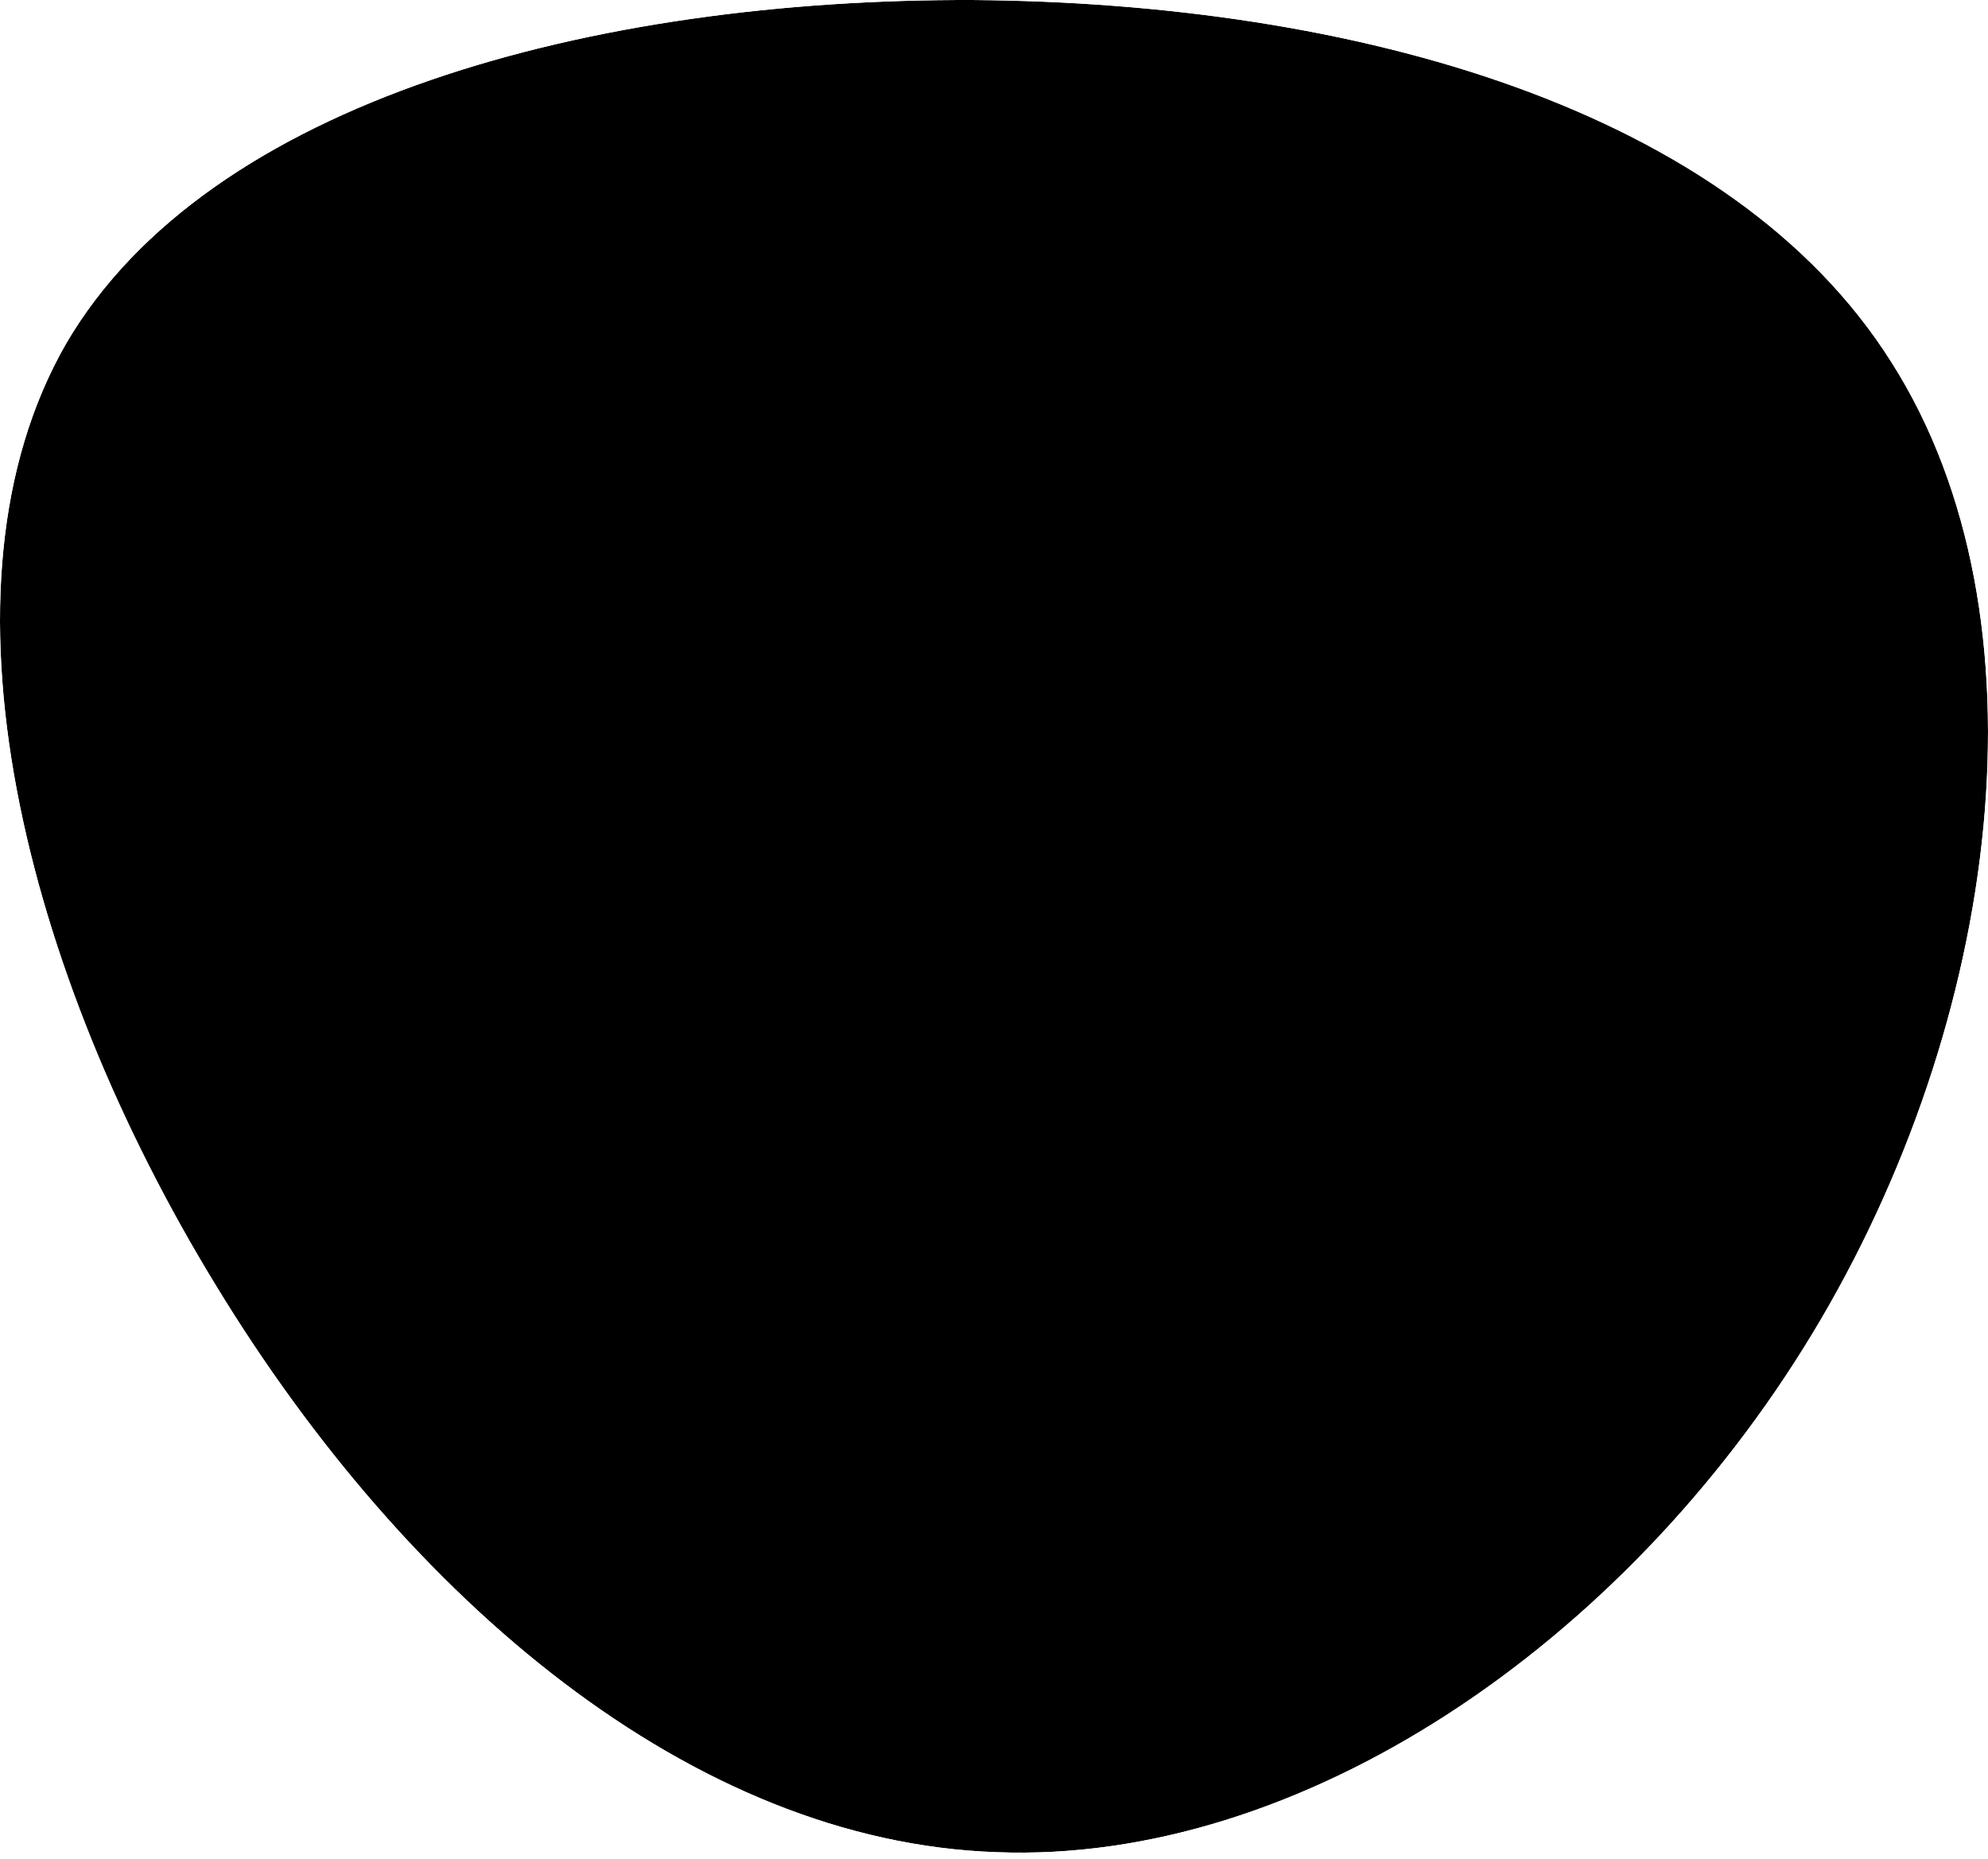
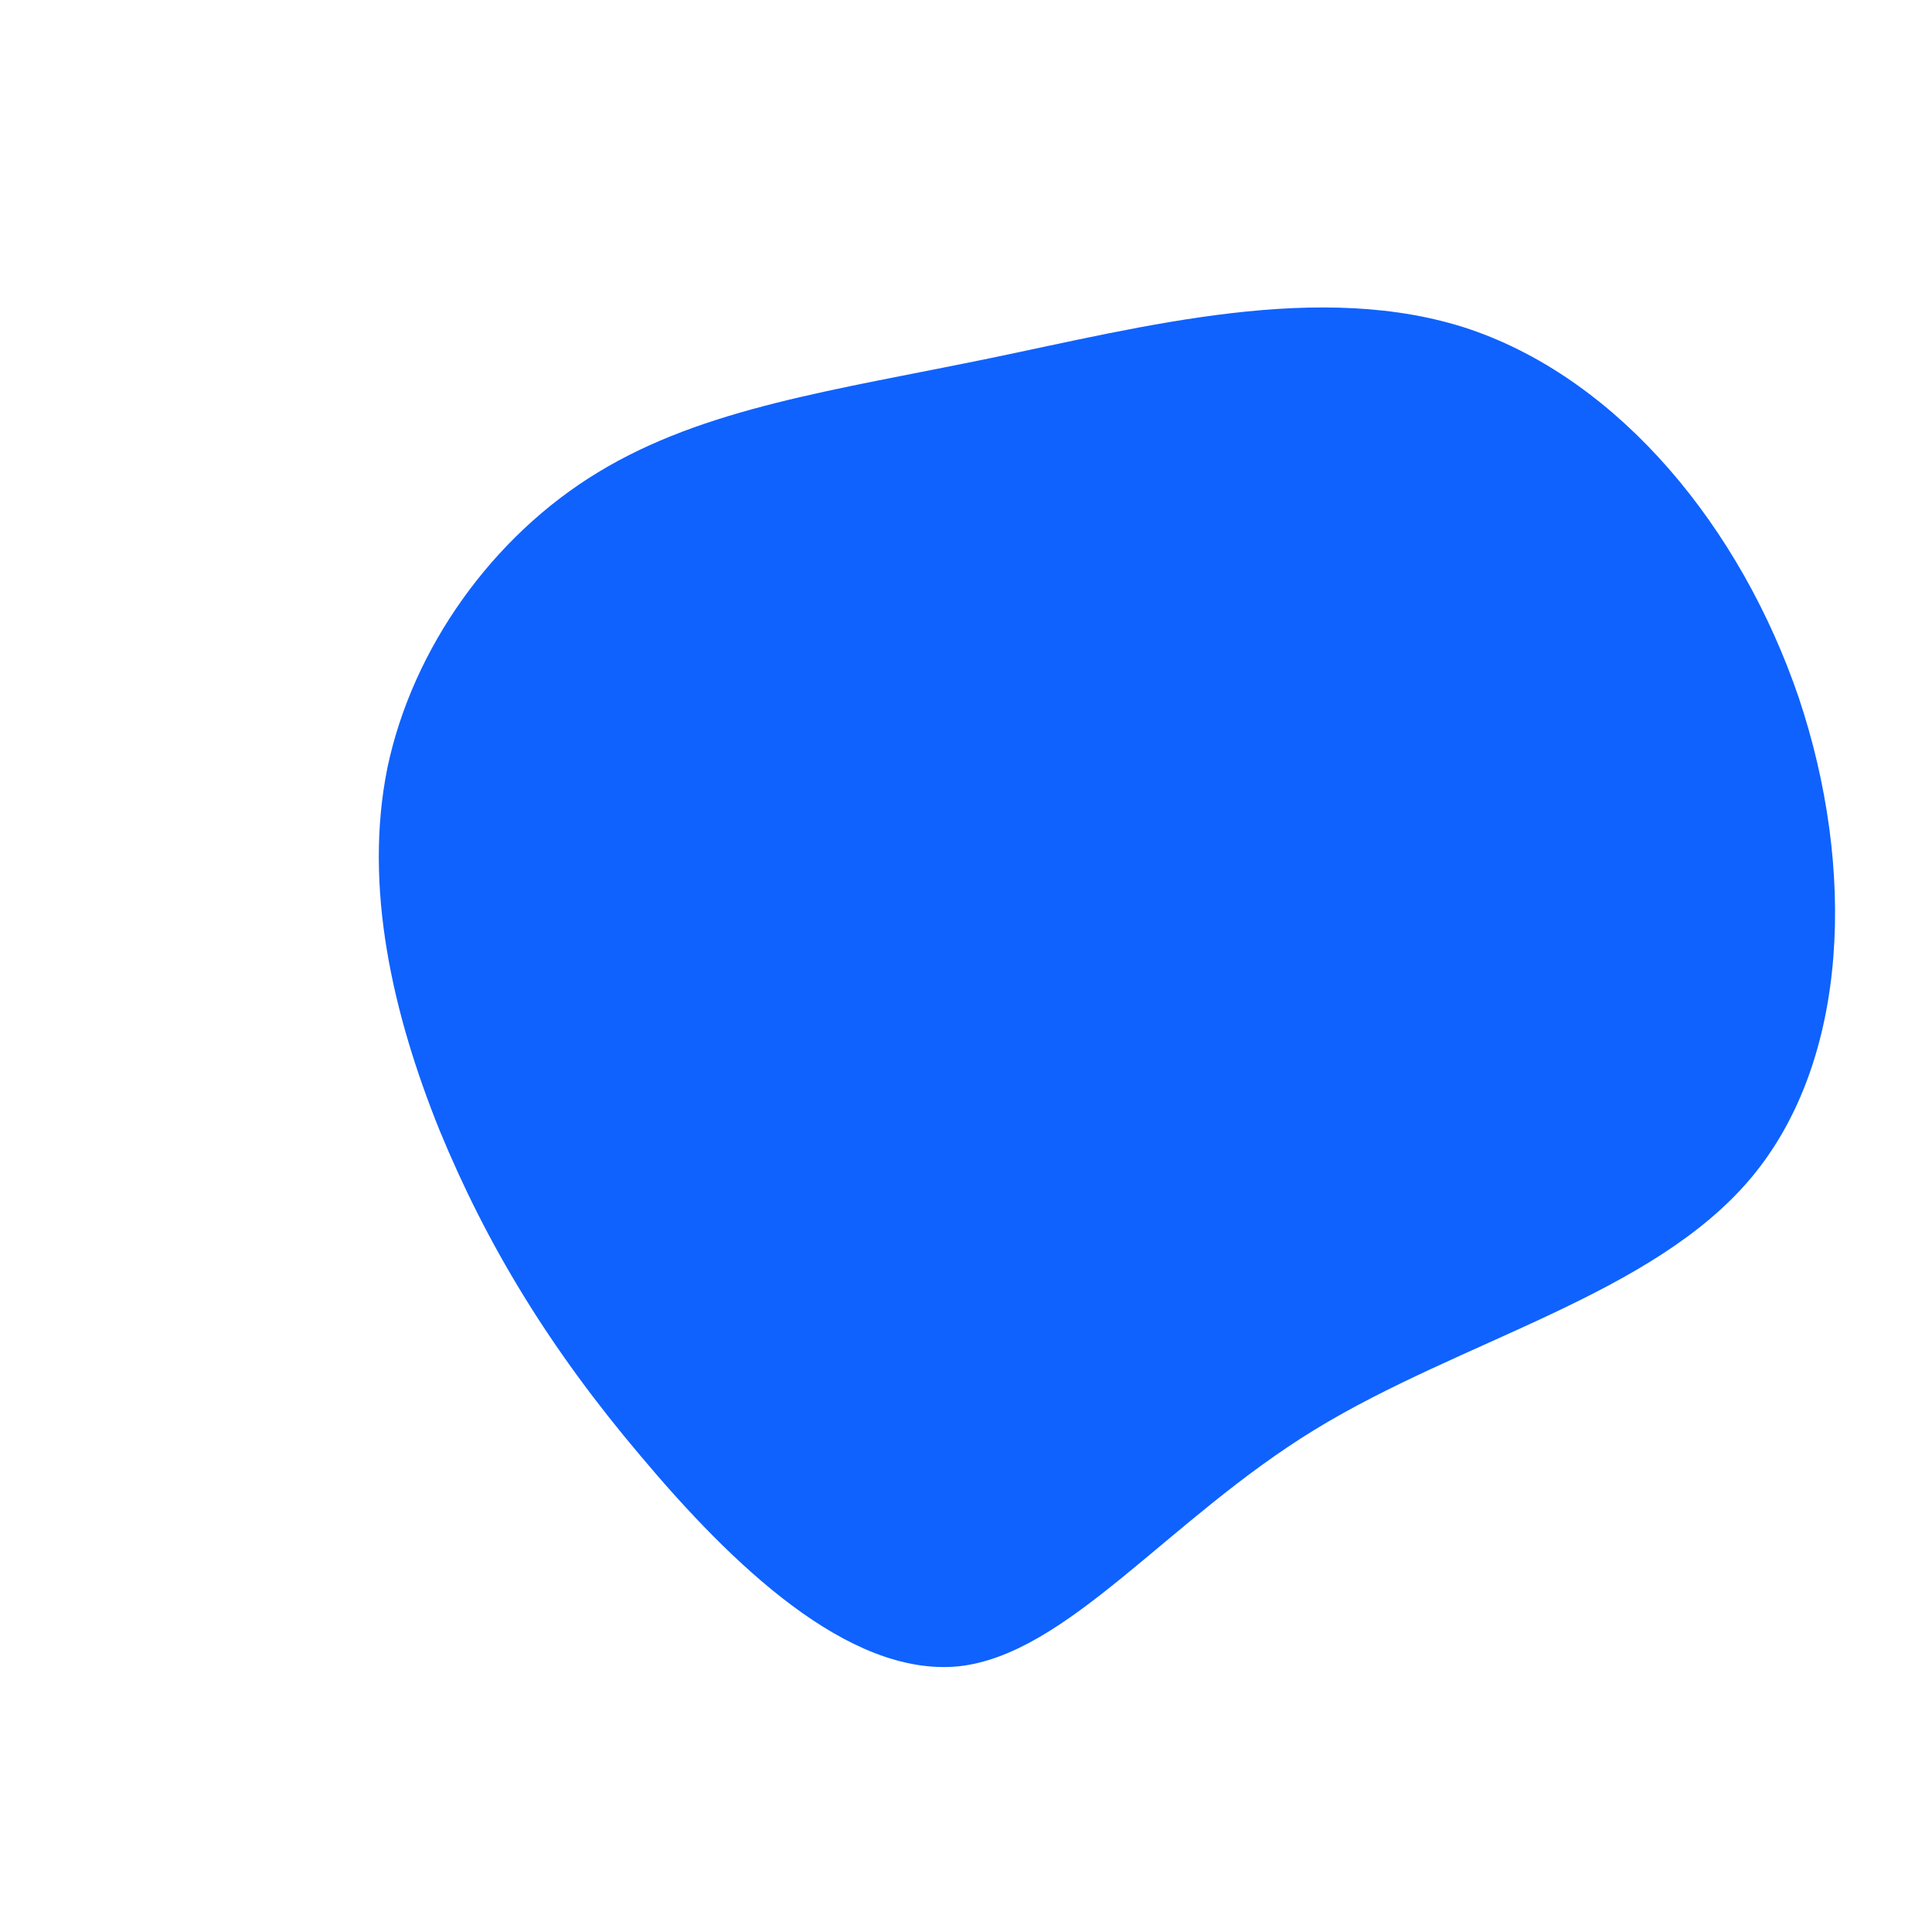
- <svg xmlns="http://www.w3.org/2000/svg" viewBox="0 0 200 187">
-   <mask id="mask0" mask-type="alpha">
-     <path d="M190.312 36.488C206.582 62.119 201.309 102.826 182.328 134.186C163.346 165.547          130.807 187.559 100.226 186.353C69.645 185.297 41.023 161.023 21.74 129.362C2.458          97.851 -7.485 59.103 6.676 34.528C20.987 10.103 59.703 -0.149 97.967          0.002C136.23 0.303 174.193 10.857 190.312 36.488Z" />
-   </mask>
-   <g mask="url(#mask0)">
-     <path d="M190.312 36.488C206.582 62.119 201.309 102.826 182.328 134.186C163.346          165.547 130.807 187.559 100.226 186.353C69.645 185.297 41.023 161.023 21.74          129.362C2.458 97.851 -7.485 59.103 6.676 34.528C20.987 10.103 59.703          -0.149 97.967 0.002C136.23 0.303 174.193 10.857 190.312 36.488Z" />
-     <image href="" />
-   </g>
+ <svg xmlns="http://www.w3.org/2000/svg" viewBox="0 0 200 200">
+   <path fill="#0F62FE" d="M52.2,-65.9C67.7,-60.6,80.2,-45.4,86.2,-27.8C92.1,-10.2,91.5,9.7,81.3,21.9C71.1,34.1,51.3,38.7,36.1,48C20.9,57.3,10.5,71.3,-0.8,72.5C-12.2,73.6,-24.3,61.9,-33.7,50.7C-43.1,39.6,-49.6,28.9,-54.5,17C-59.3,5.1,-62.4,-8.1,-59.9,-20.5C-57.3,-32.9,-49,-44.5,-38.1,-51.1C-27.1,-57.8,-13.6,-59.6,2.4,-62.9C18.4,-66.2,36.8,-71.1,52.2,-65.9Z" transform="translate(100 100)" />
</svg>
